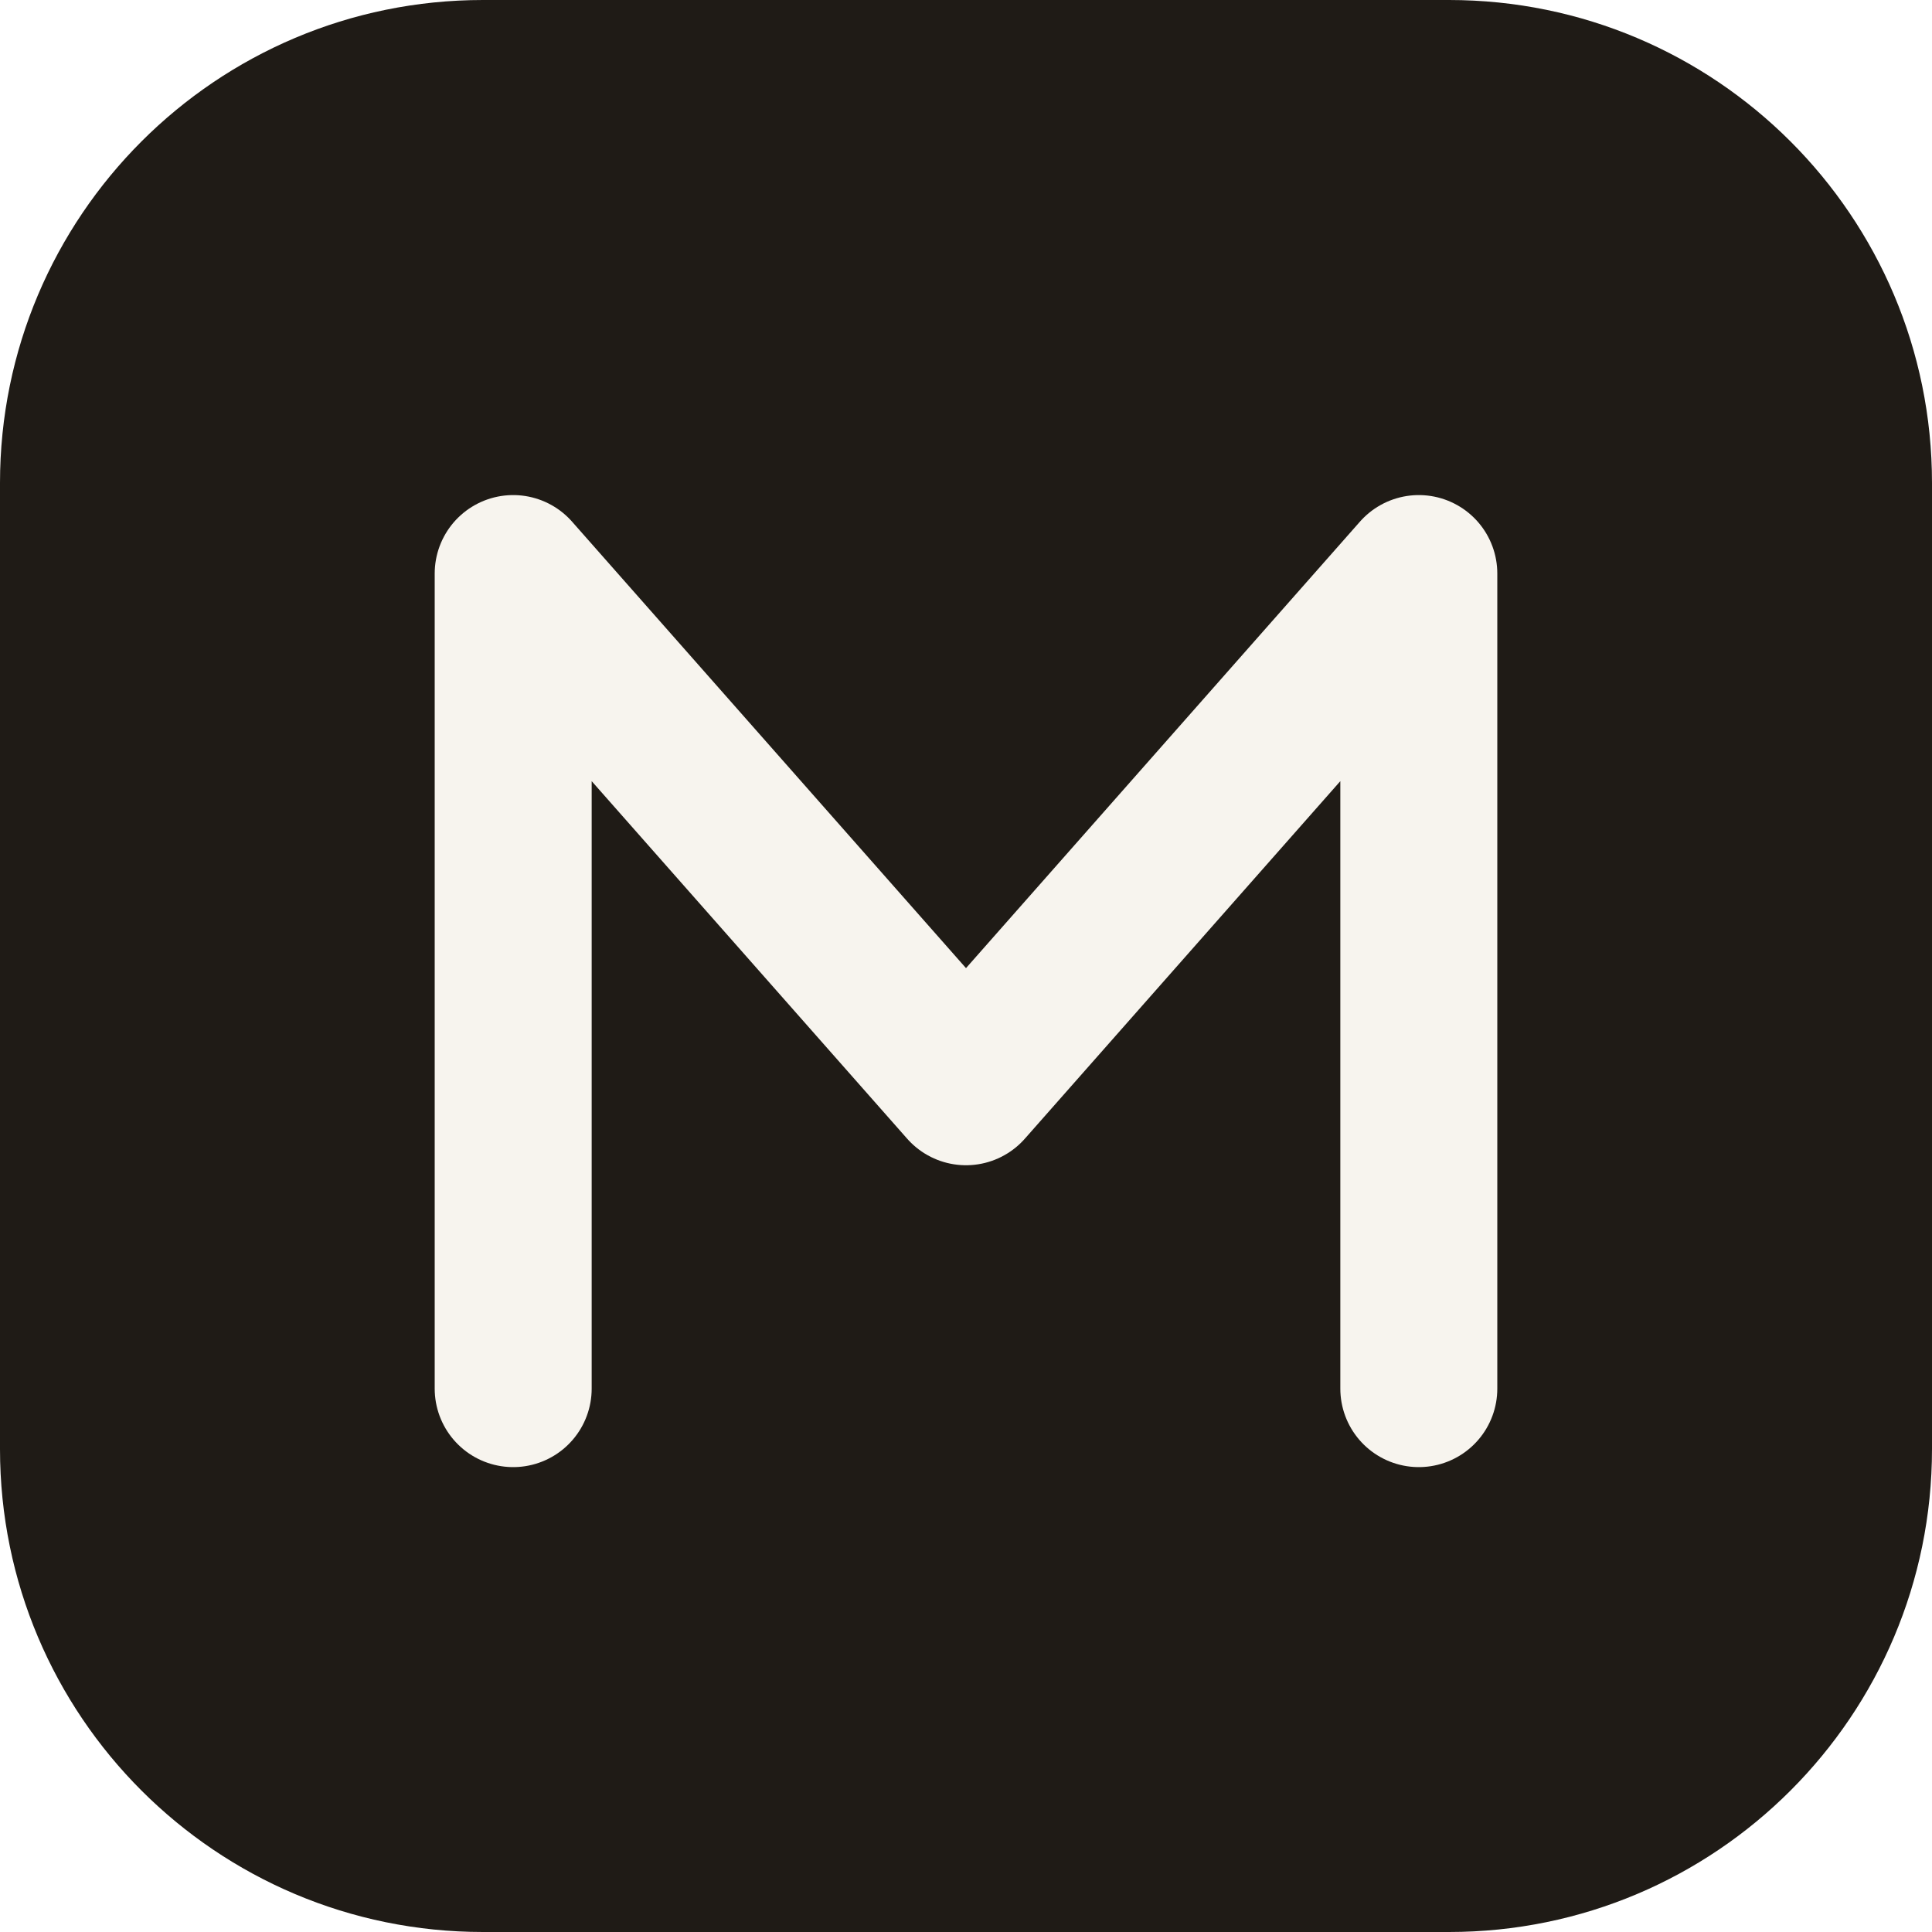
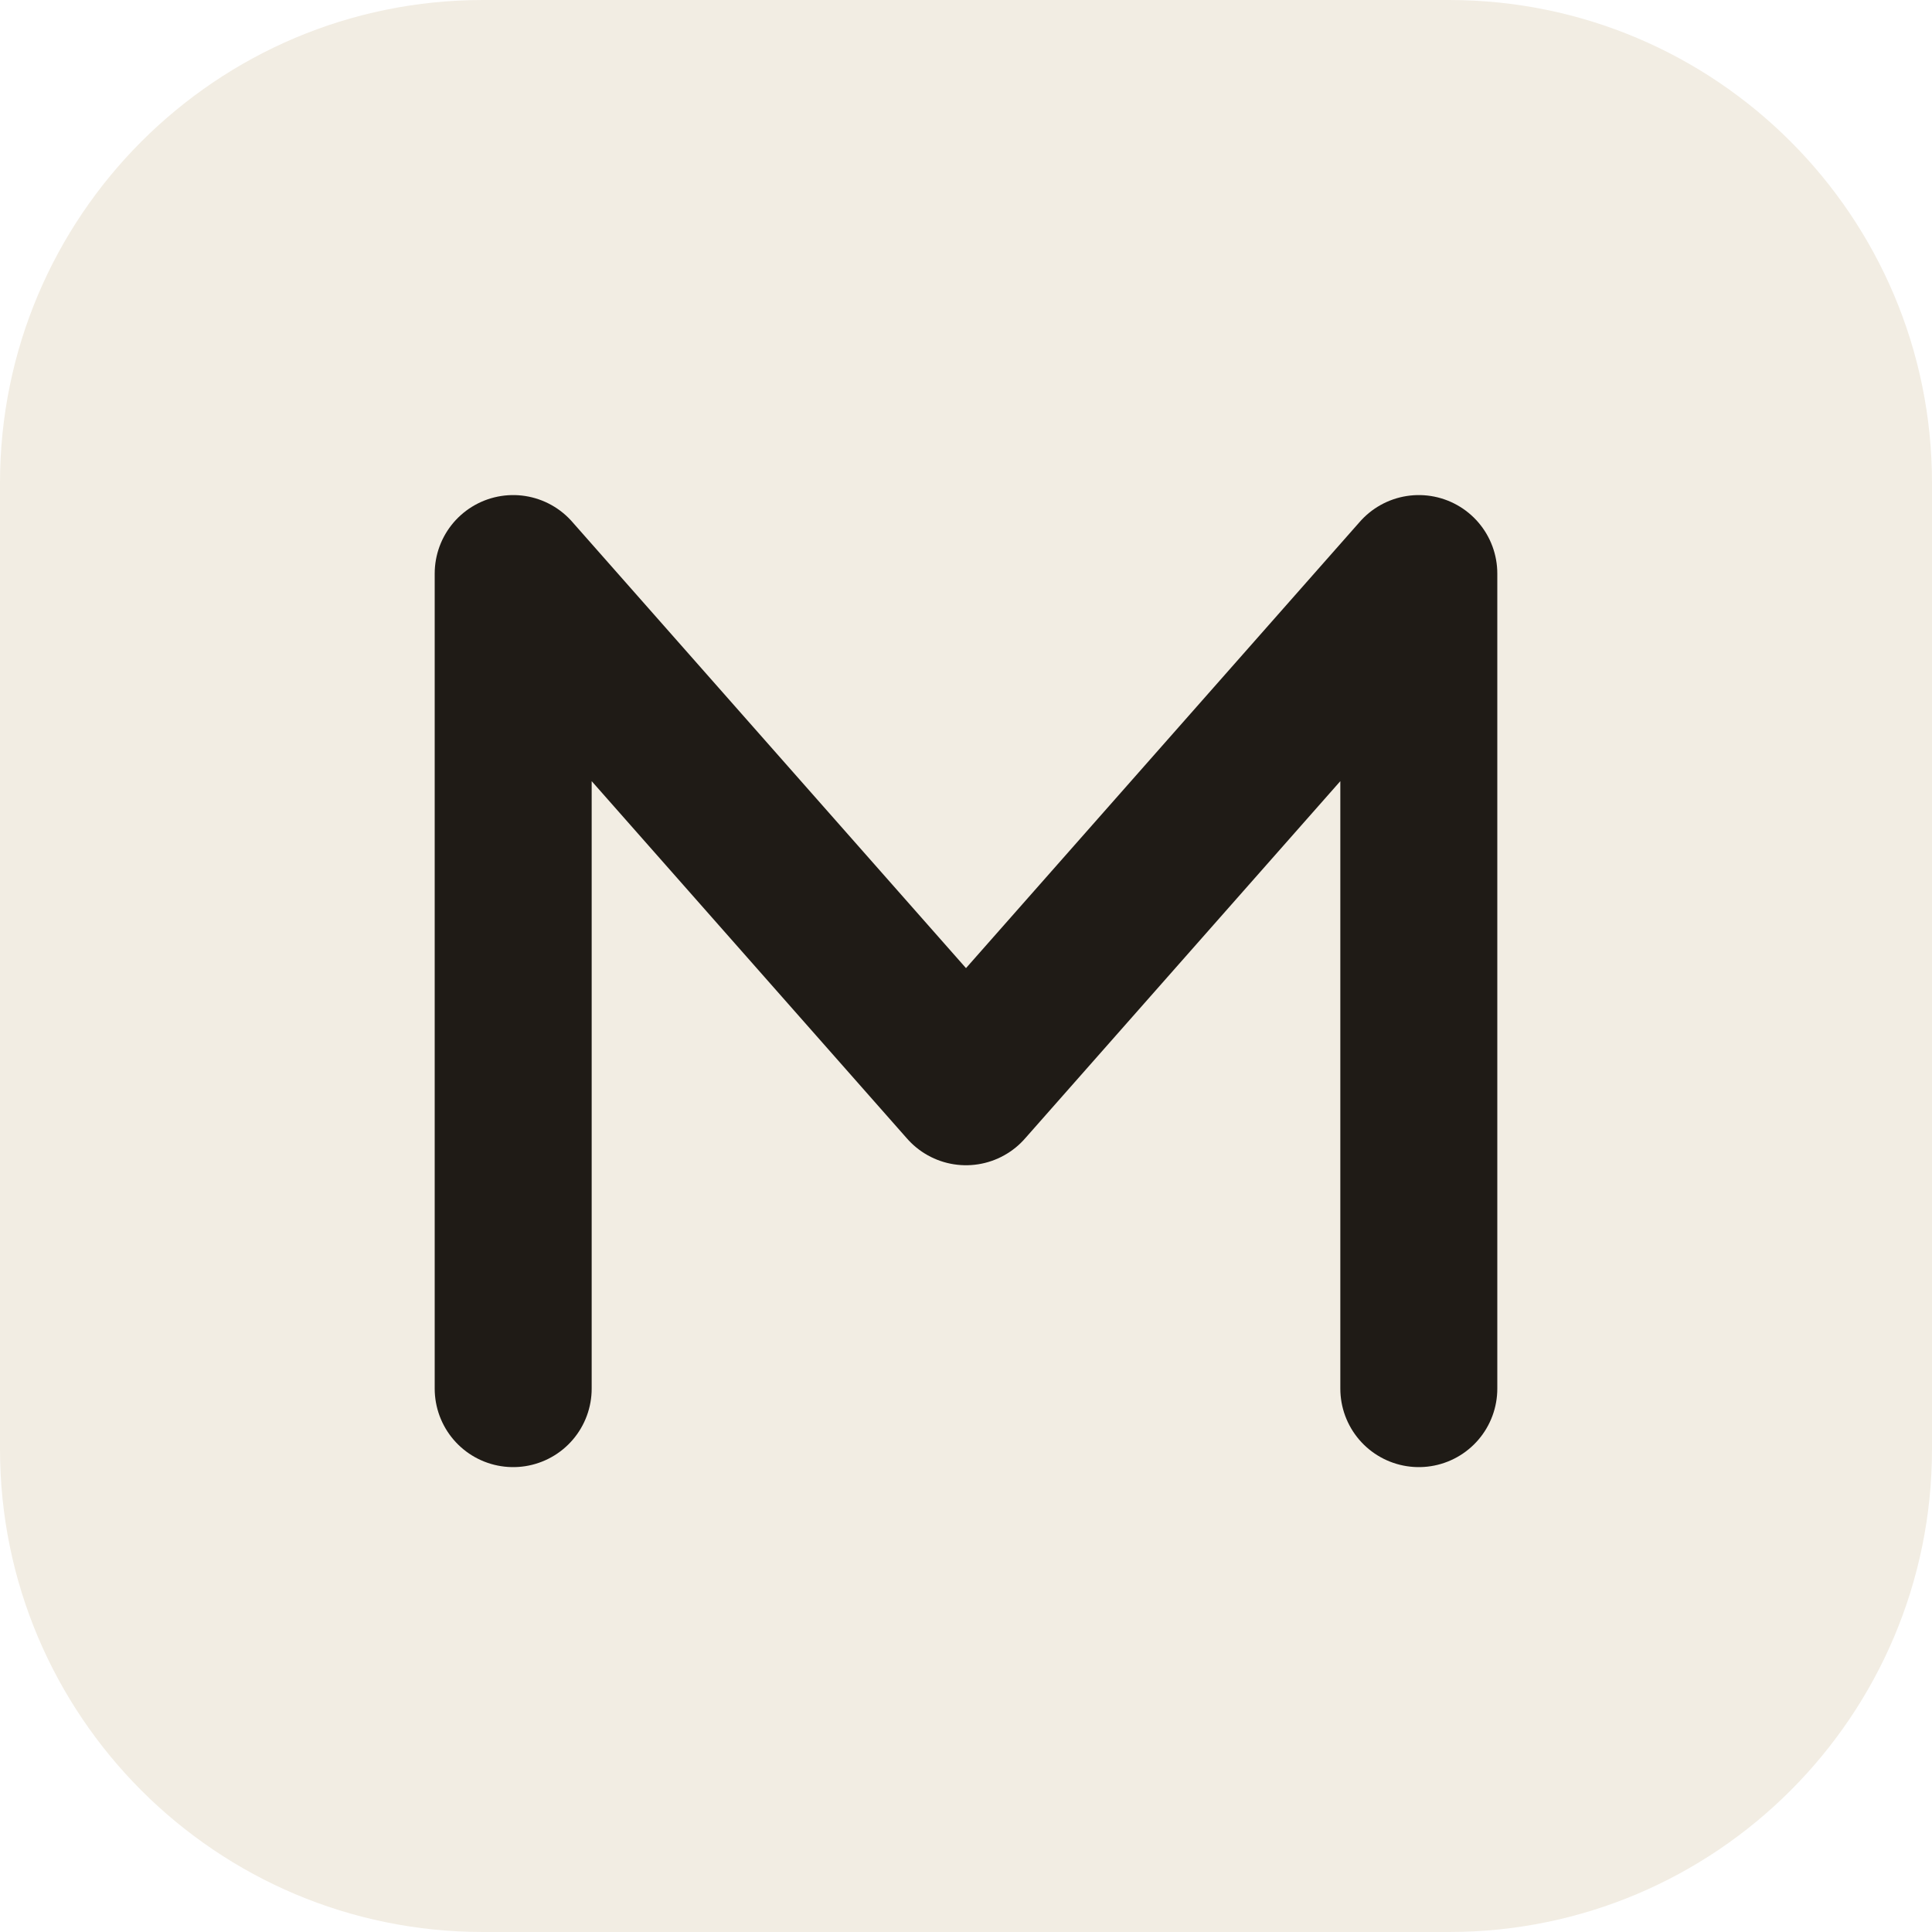
<svg xmlns="http://www.w3.org/2000/svg" viewBox="0 0 32 32">
-   <rect width="32" height="32" rx="8" fill="#1f1b16" />
-   <path d="M8.5 23 V9.5 L16 18 L23.5 9.5 V23" fill="none" stroke="#f7f4ee" stroke-width="2.6" stroke-linecap="round" stroke-linejoin="round" />
+   <rect width="32" height="32" rx="8" fill="#f2ede3" />
+   <path d="M8.5 23 V9.5 L16 18 L23.5 9.5 V23" fill="none" stroke="#1f1b16" stroke-width="2.6" stroke-linecap="round" stroke-linejoin="round" />
</svg>
